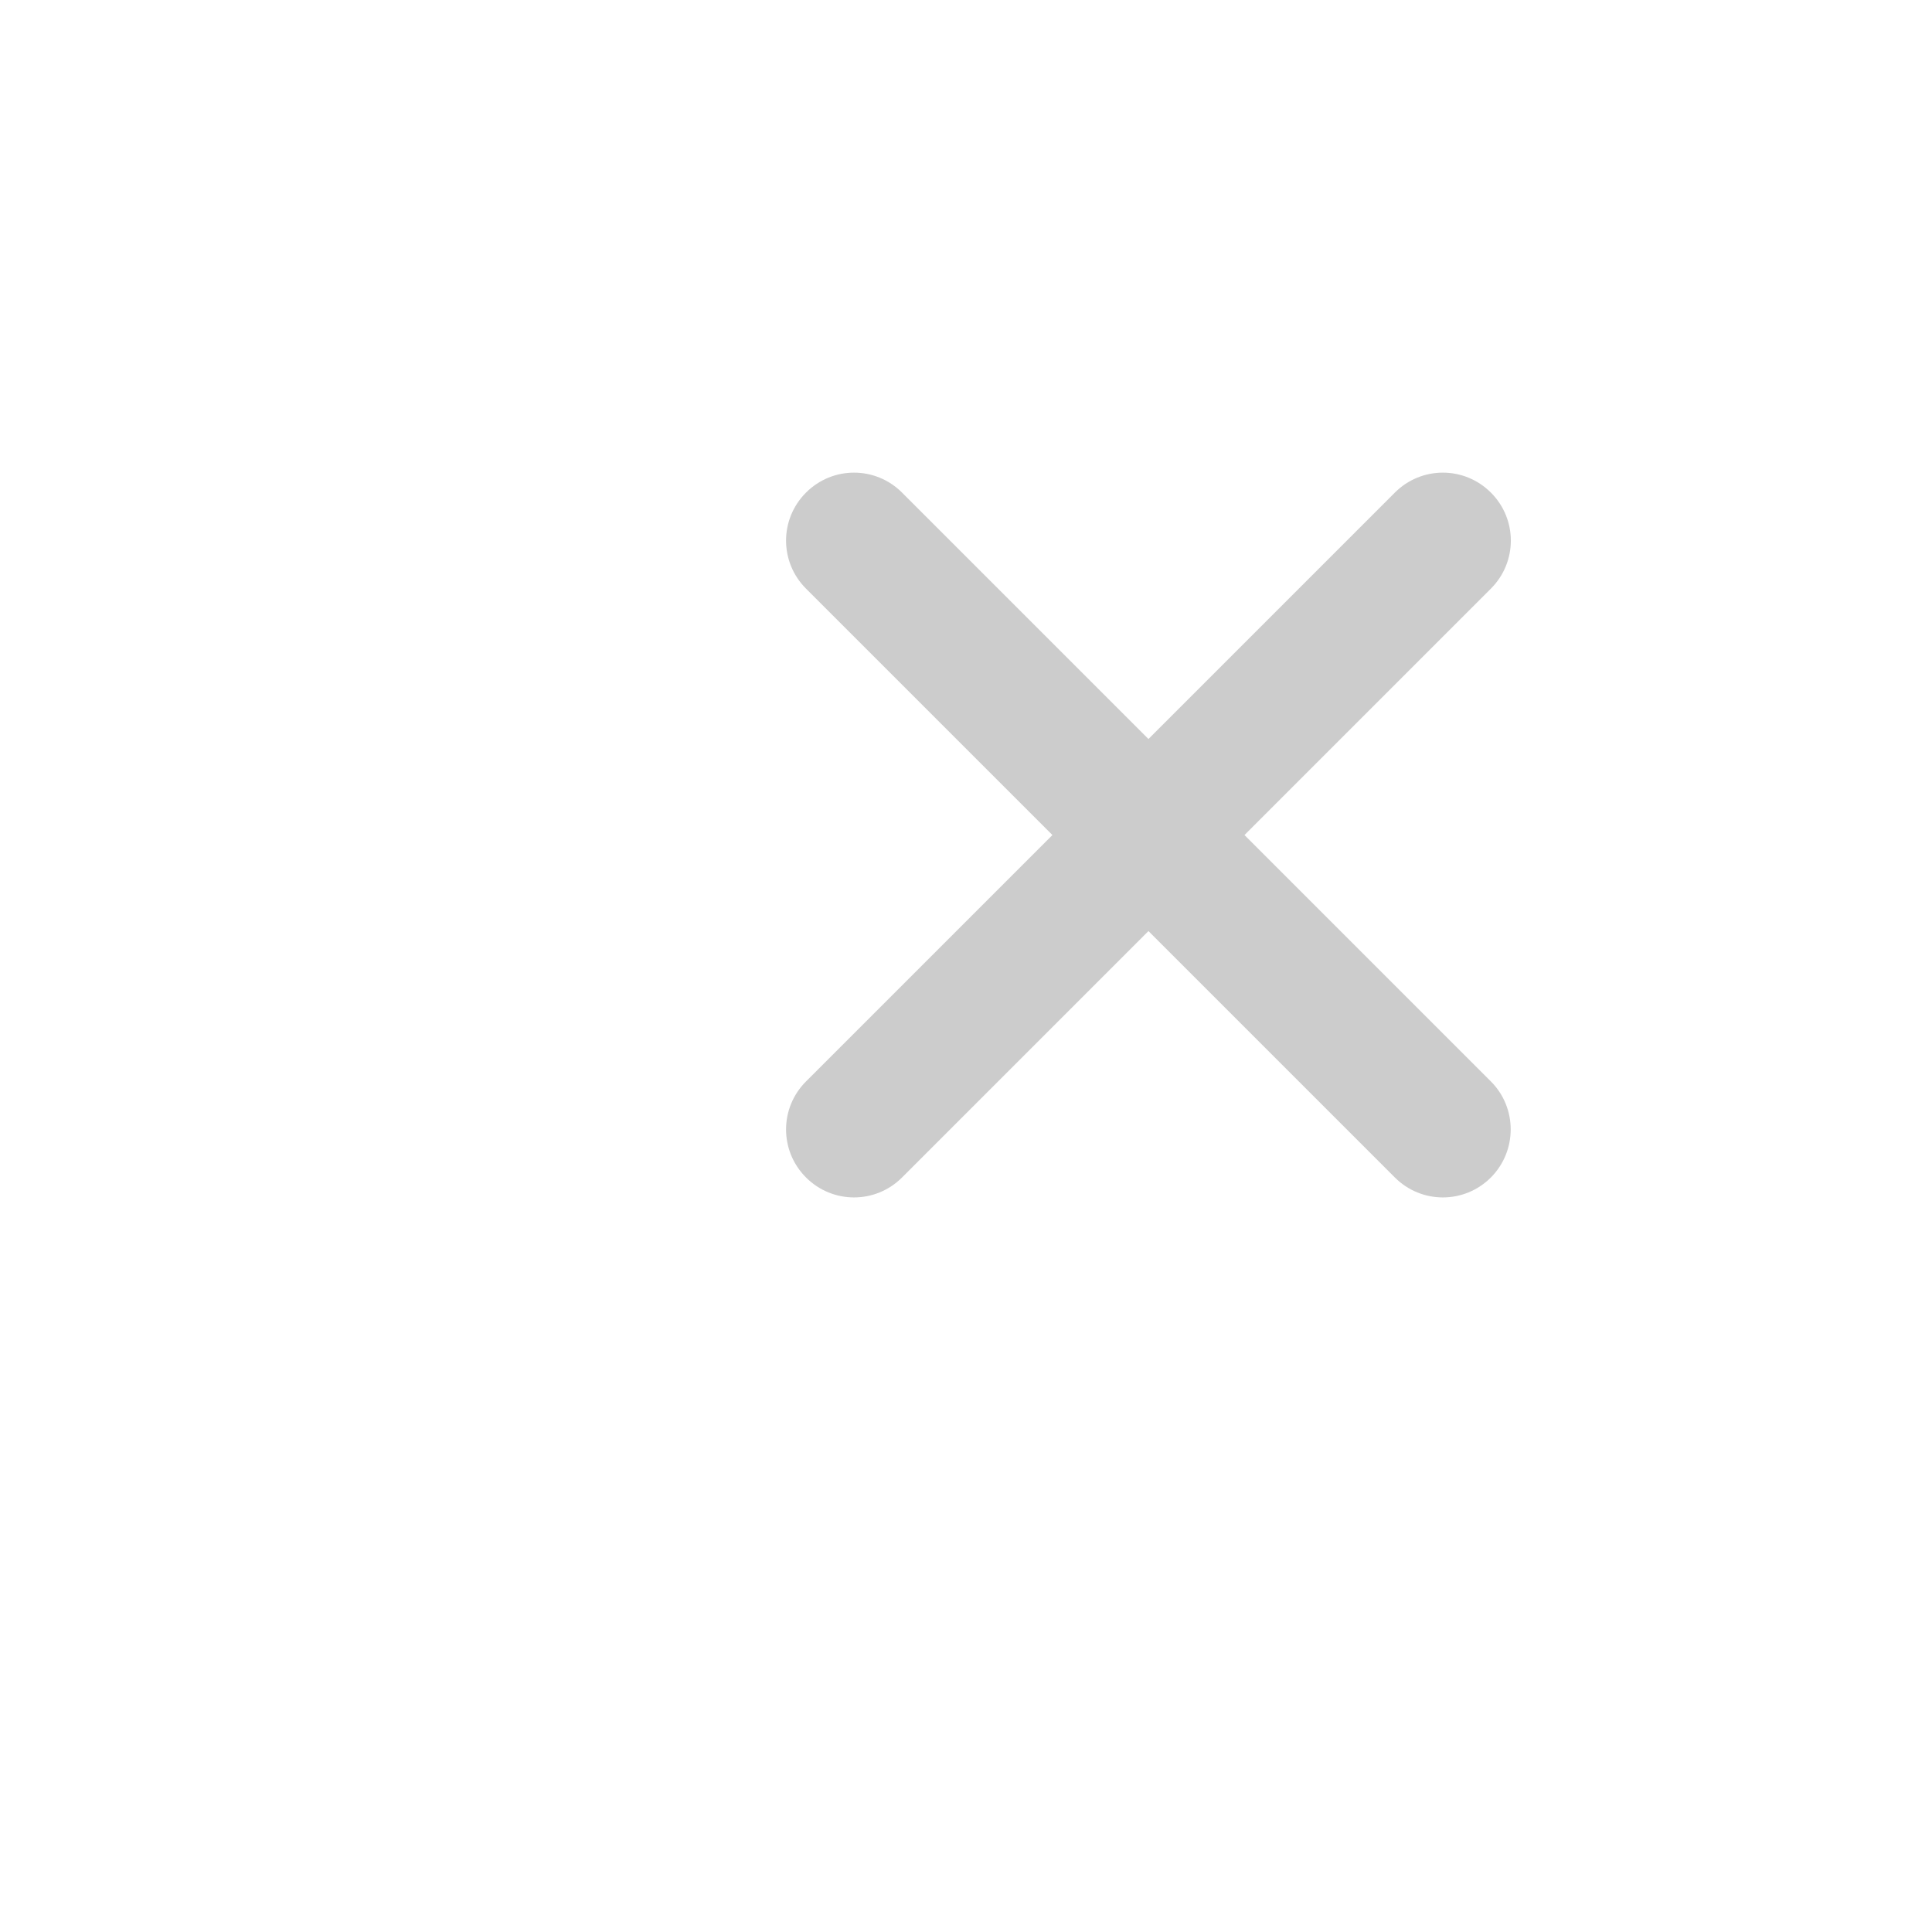
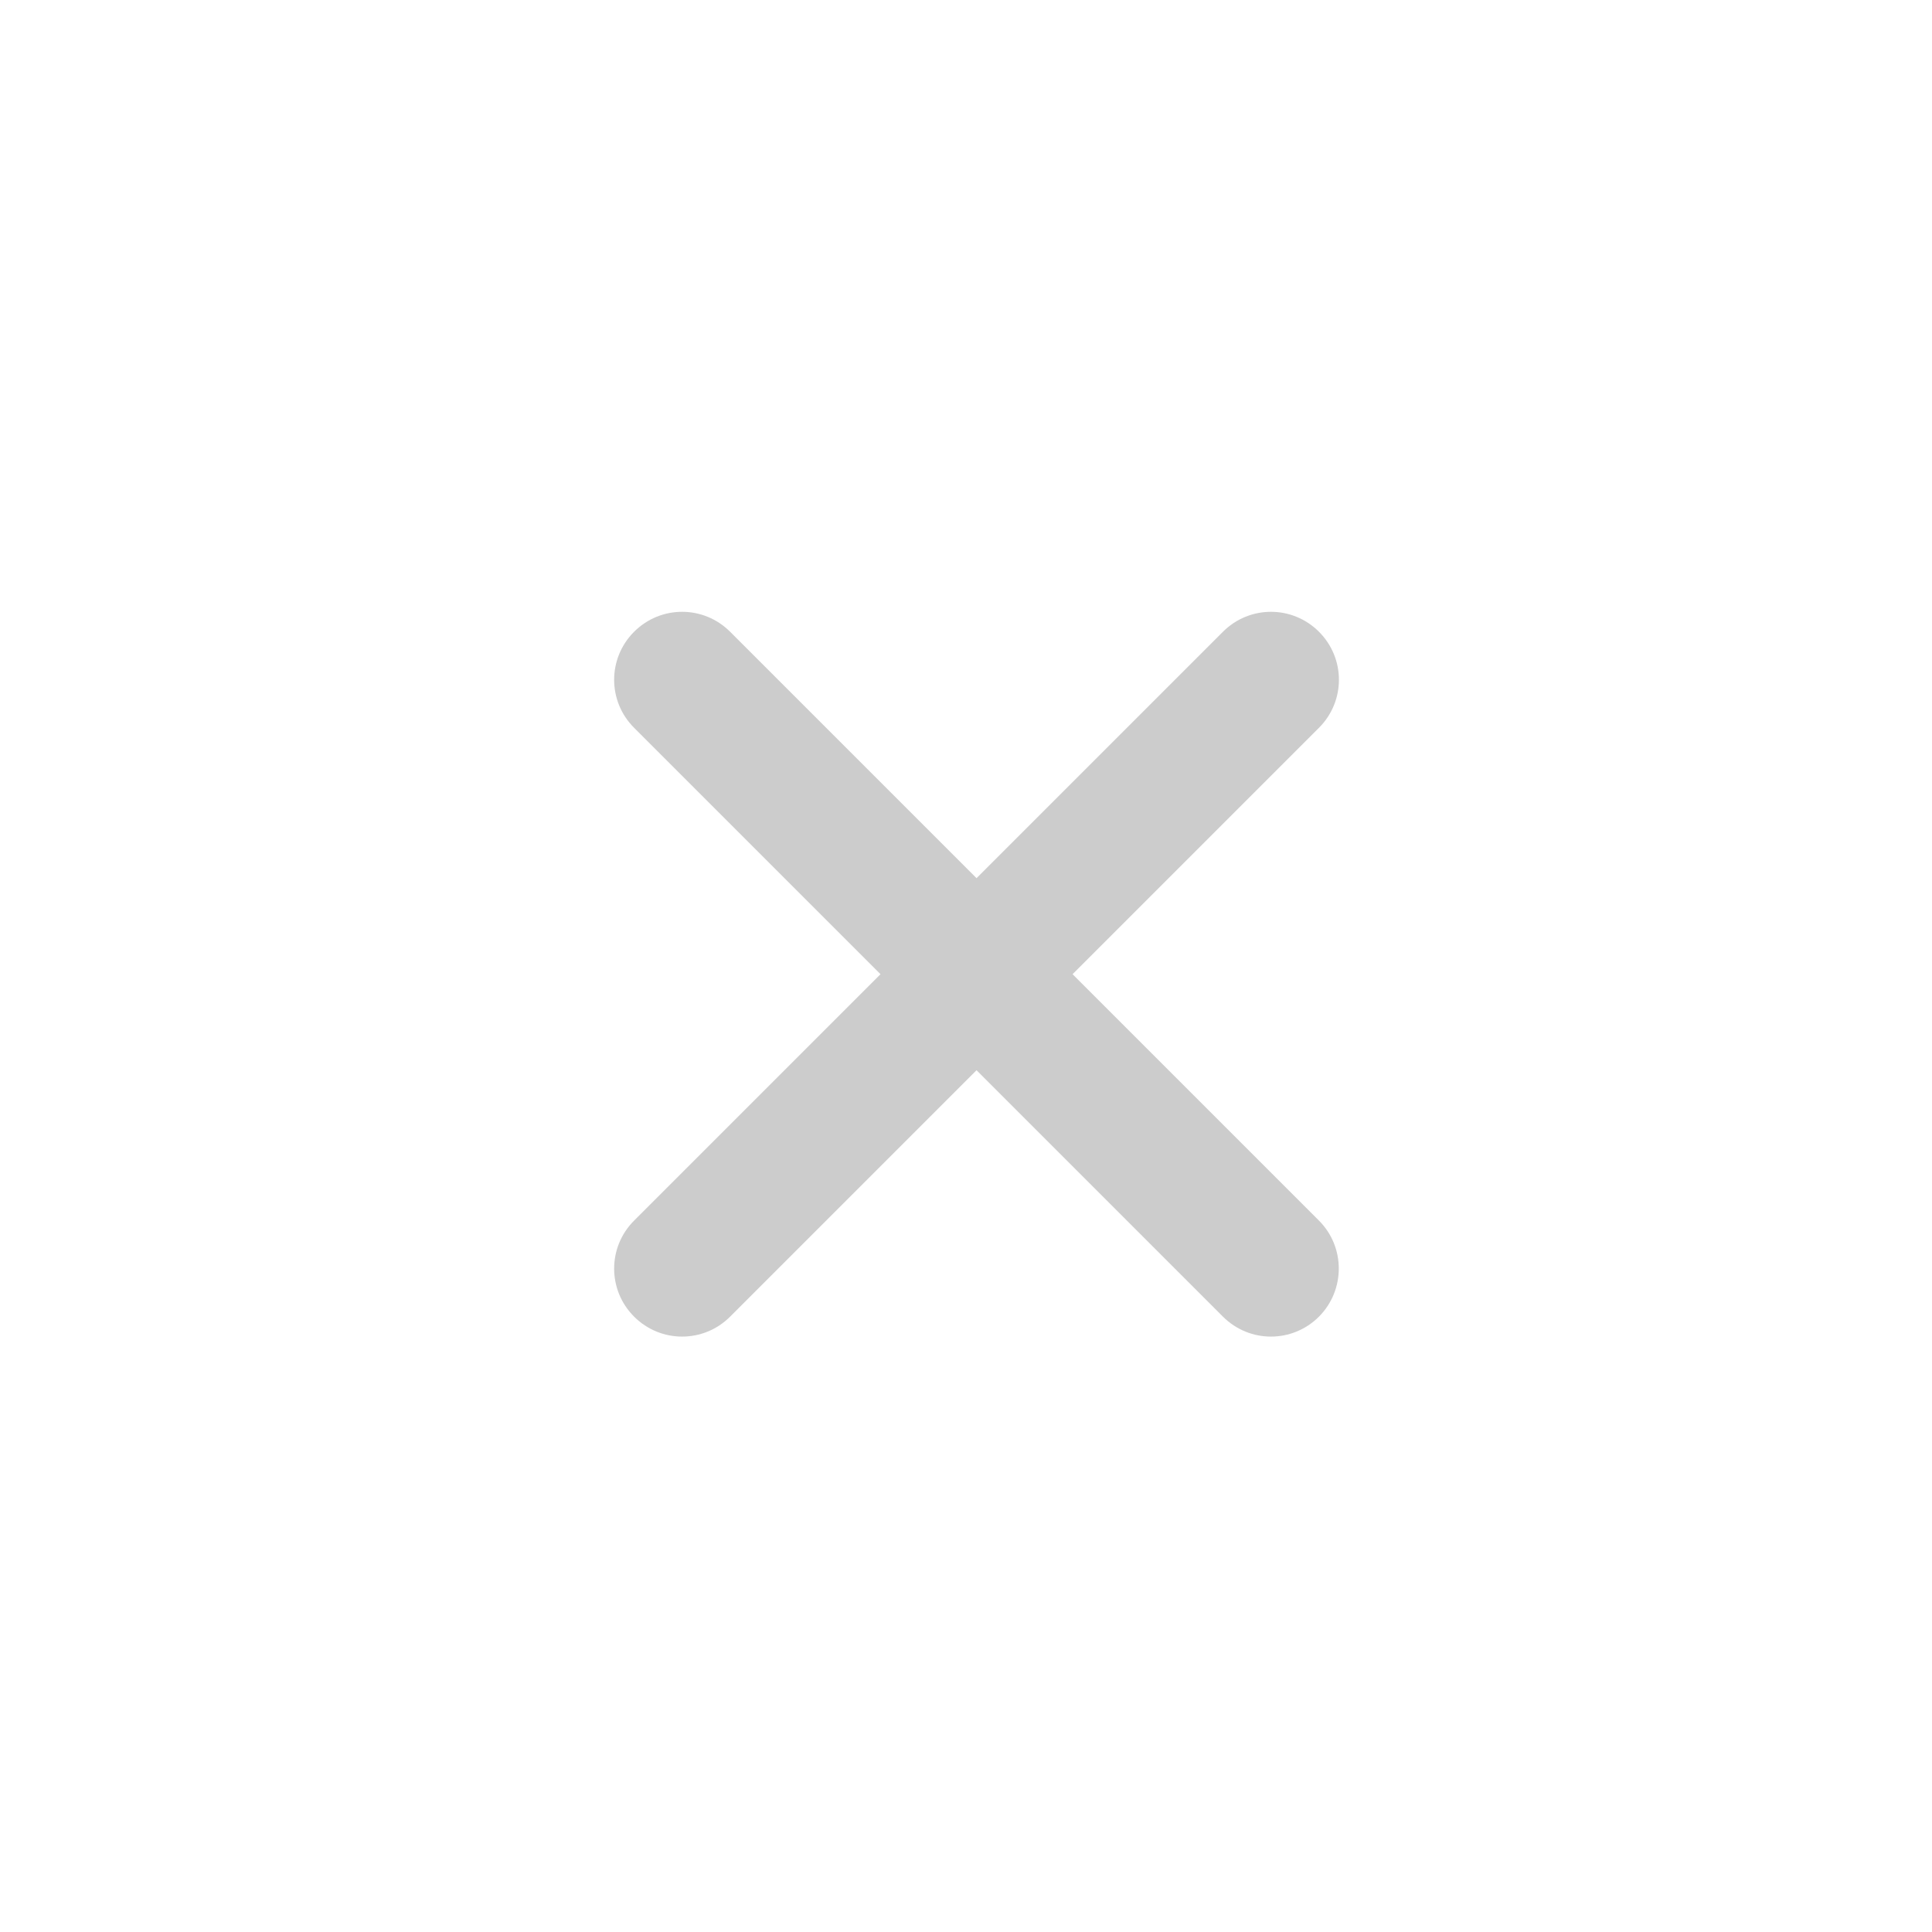
<svg xmlns="http://www.w3.org/2000/svg" height="1024" id="Layer_1" version="1.1" viewBox="0 0 1024 1024" width="1024" xml:space="preserve">
  <defs id="defs3093" />
-   <path d="m 790.202,573.185 -130.6,-130.6 130.6,-130.6 c 14.1,-14.1 14.1,-36.8 0,-50.9 -14.1,-14.1 -36.8,-14.1 -50.9,0 l -130.6,130.6 -130.6,-130.6 c -14.1,-14.1 -36.8,-14.1 -50.9,0 -14.1,14.1 -14.1,36.8 0,50.9 l 130.6,130.6 -130.6,130.6 c -14.1,14.1 -14.1,36.8 0,50.9 14.1,14.1 36.8,14.1 50.9,0 l 130.6,-130.6 130.6,130.6 c 14.1,14.1 36.8,14.1 50.9,0 14,-14.1 14,-36.9 0,-50.9 z" id="path3089" style="fill:#cccccc" />
+   <path d="m 699.083,646.947 -130.6,-130.6 130.6,-130.6 c 14.1,-14.1 14.1,-36.8 0,-50.9 -14.1,-14.1 -36.8,-14.1 -50.9,0 l -130.6,130.6 -130.6,-130.6 c -14.1,-14.1 -36.8,-14.1 -50.9,0 -14.1,14.1 -14.1,36.8 0,50.9 l 130.6,130.6 -130.6,130.6 c -14.1,14.1 -14.1,36.8 0,50.9 14.1,14.1 36.8,14.1 50.9,0 l 130.6,-130.6 130.6,130.6 c 14.1,14.1 36.8,14.1 50.9,0 14,-14.1 14,-36.9 0,-50.9 z" id="path3089" style="fill:#cccccc" />
</svg>
